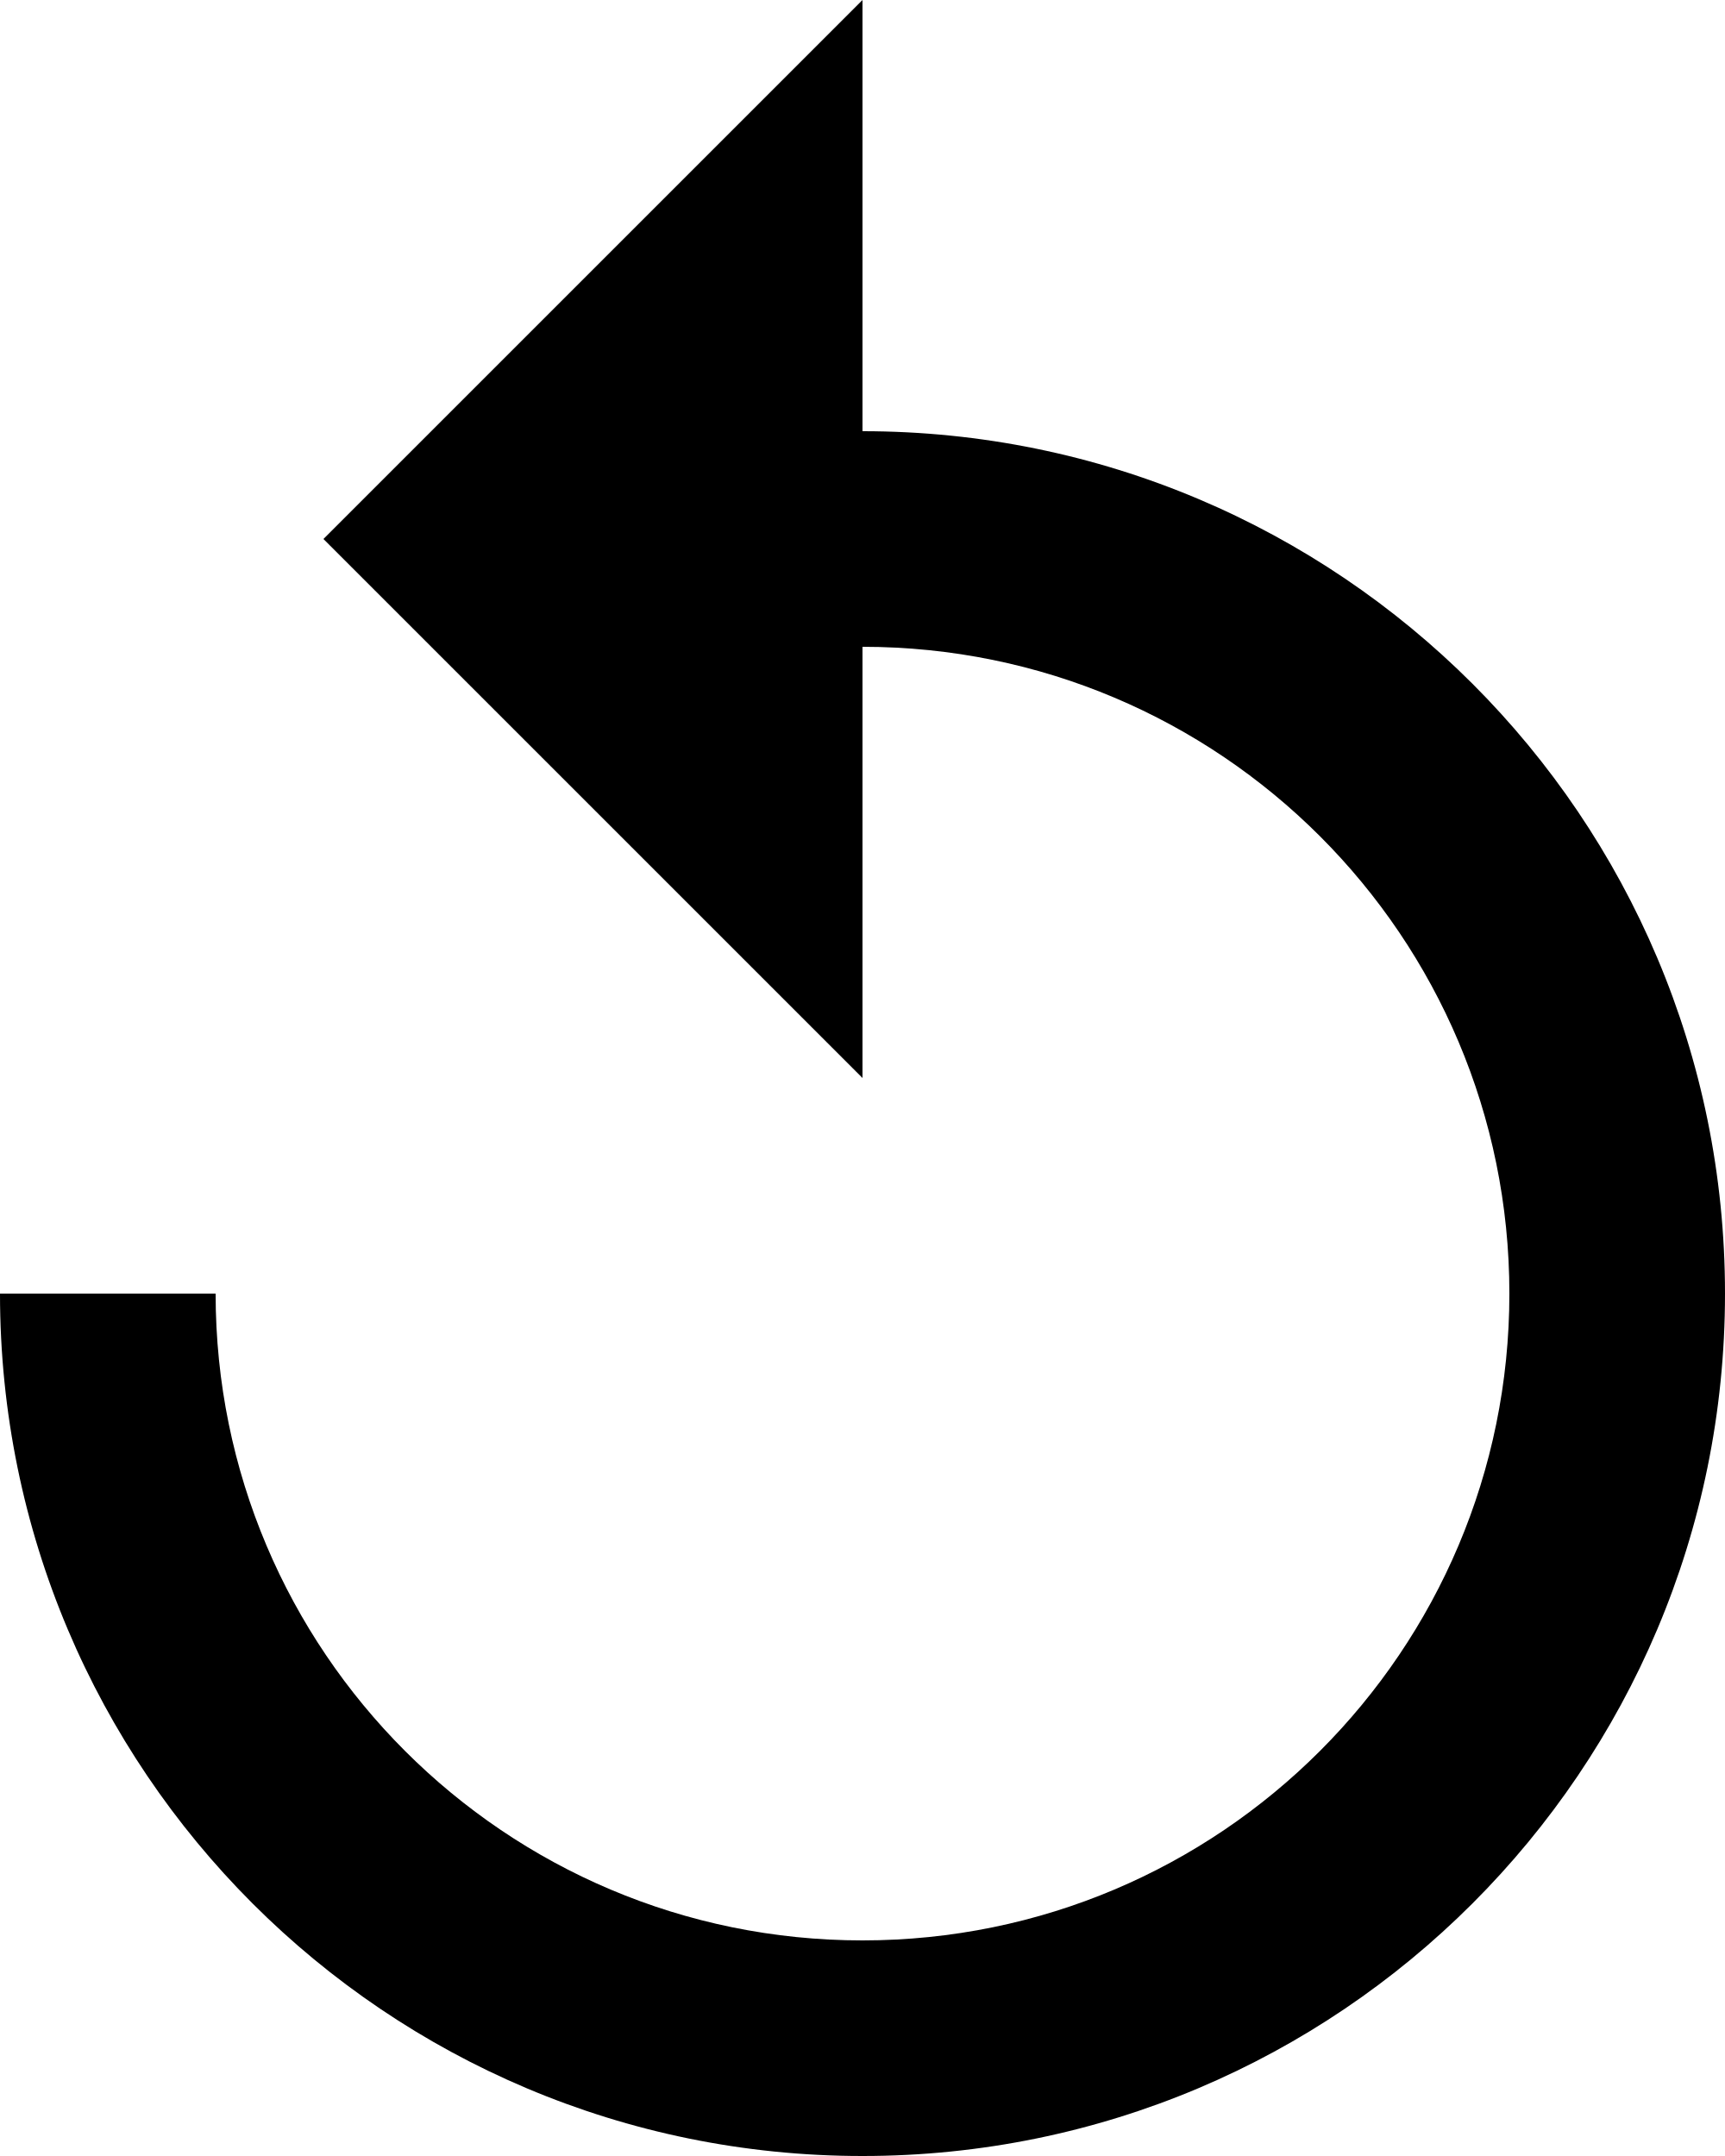
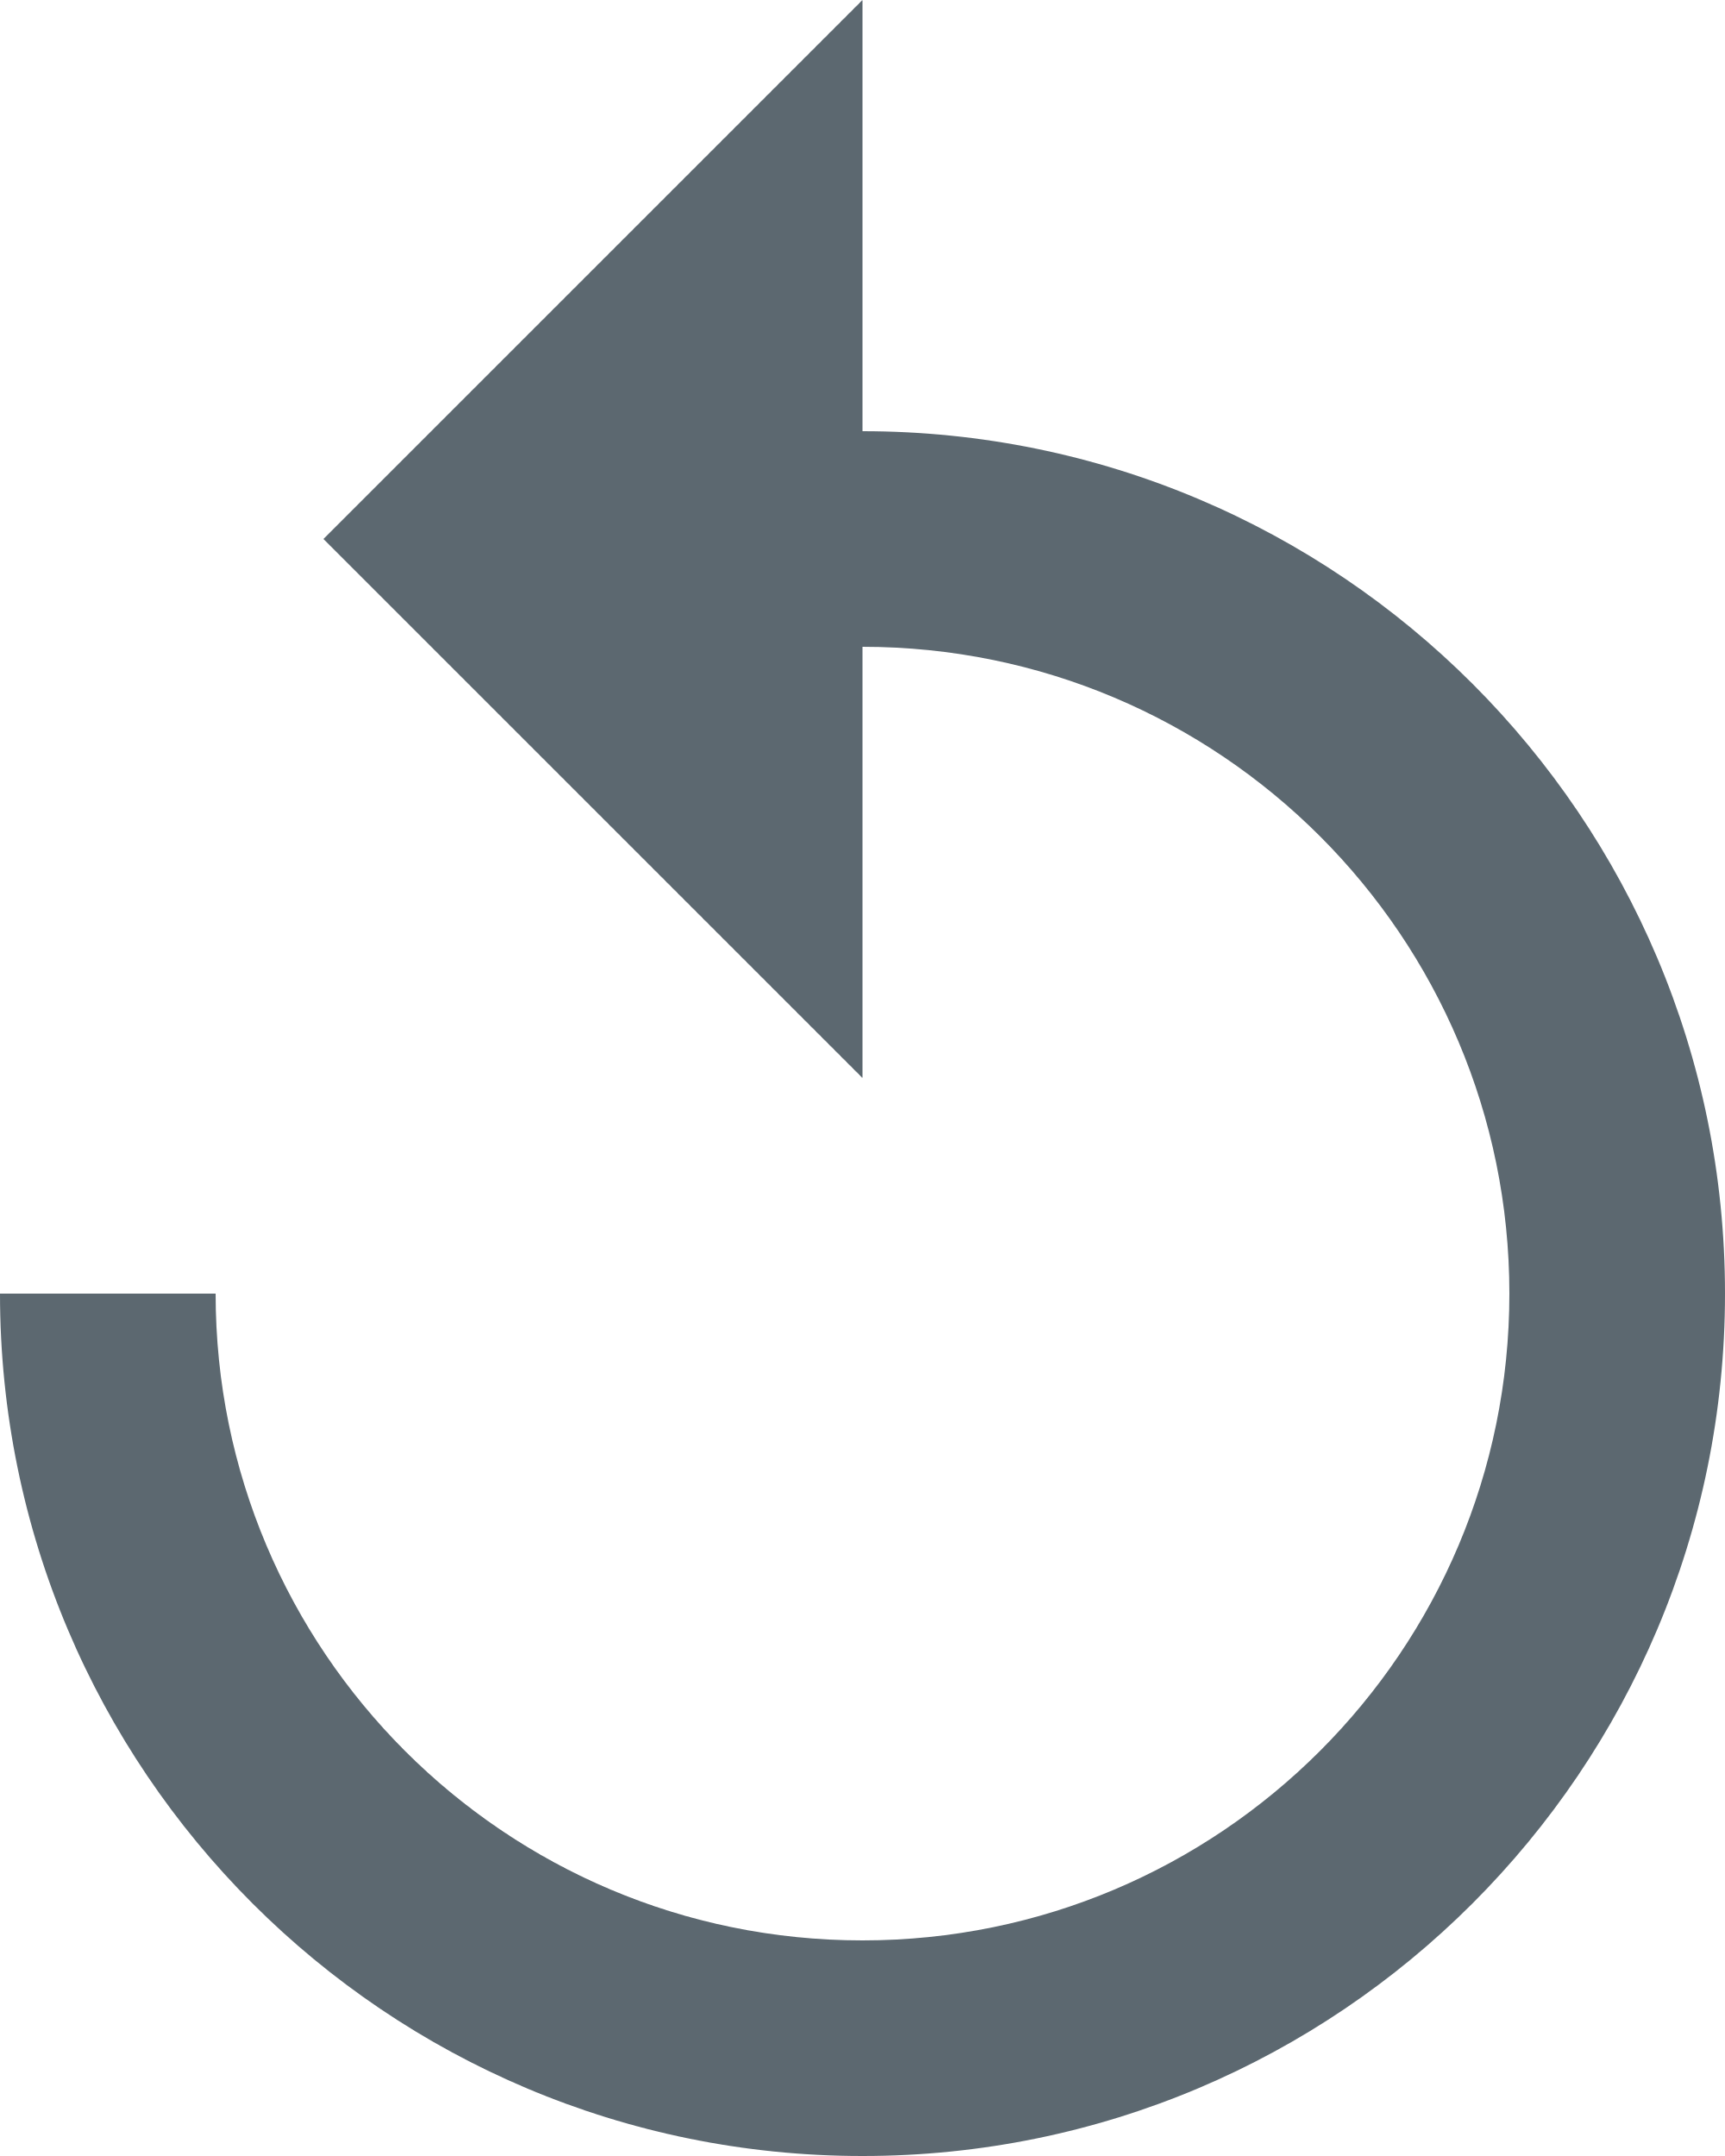
<svg xmlns="http://www.w3.org/2000/svg" version="1.0" id="Layer_1" x="0px" y="0px" width="16px" height="20px" viewBox="0 0 16 20" enable-background="new 0 0 16 20" xml:space="preserve">
-   <path d="M8,4V0L3,5l5,5V6c3.315,0,6,2.686,6,6s-2.685,6-6,6s-6-2.686-6-6H0c0,4.42,3.58,8,8,8s8-3.58,8-8S12.42,4,8,4z" />
+   <path fill="#5c6870" d="M8,4V0L3,5l5,5V6c3.315,0,6,2.686,6,6s-2.685,6-6,6s-6-2.686-6-6H0c0,4.42,3.58,8,8,8s8-3.58,8-8S12.42,4,8,4z" />
</svg>
